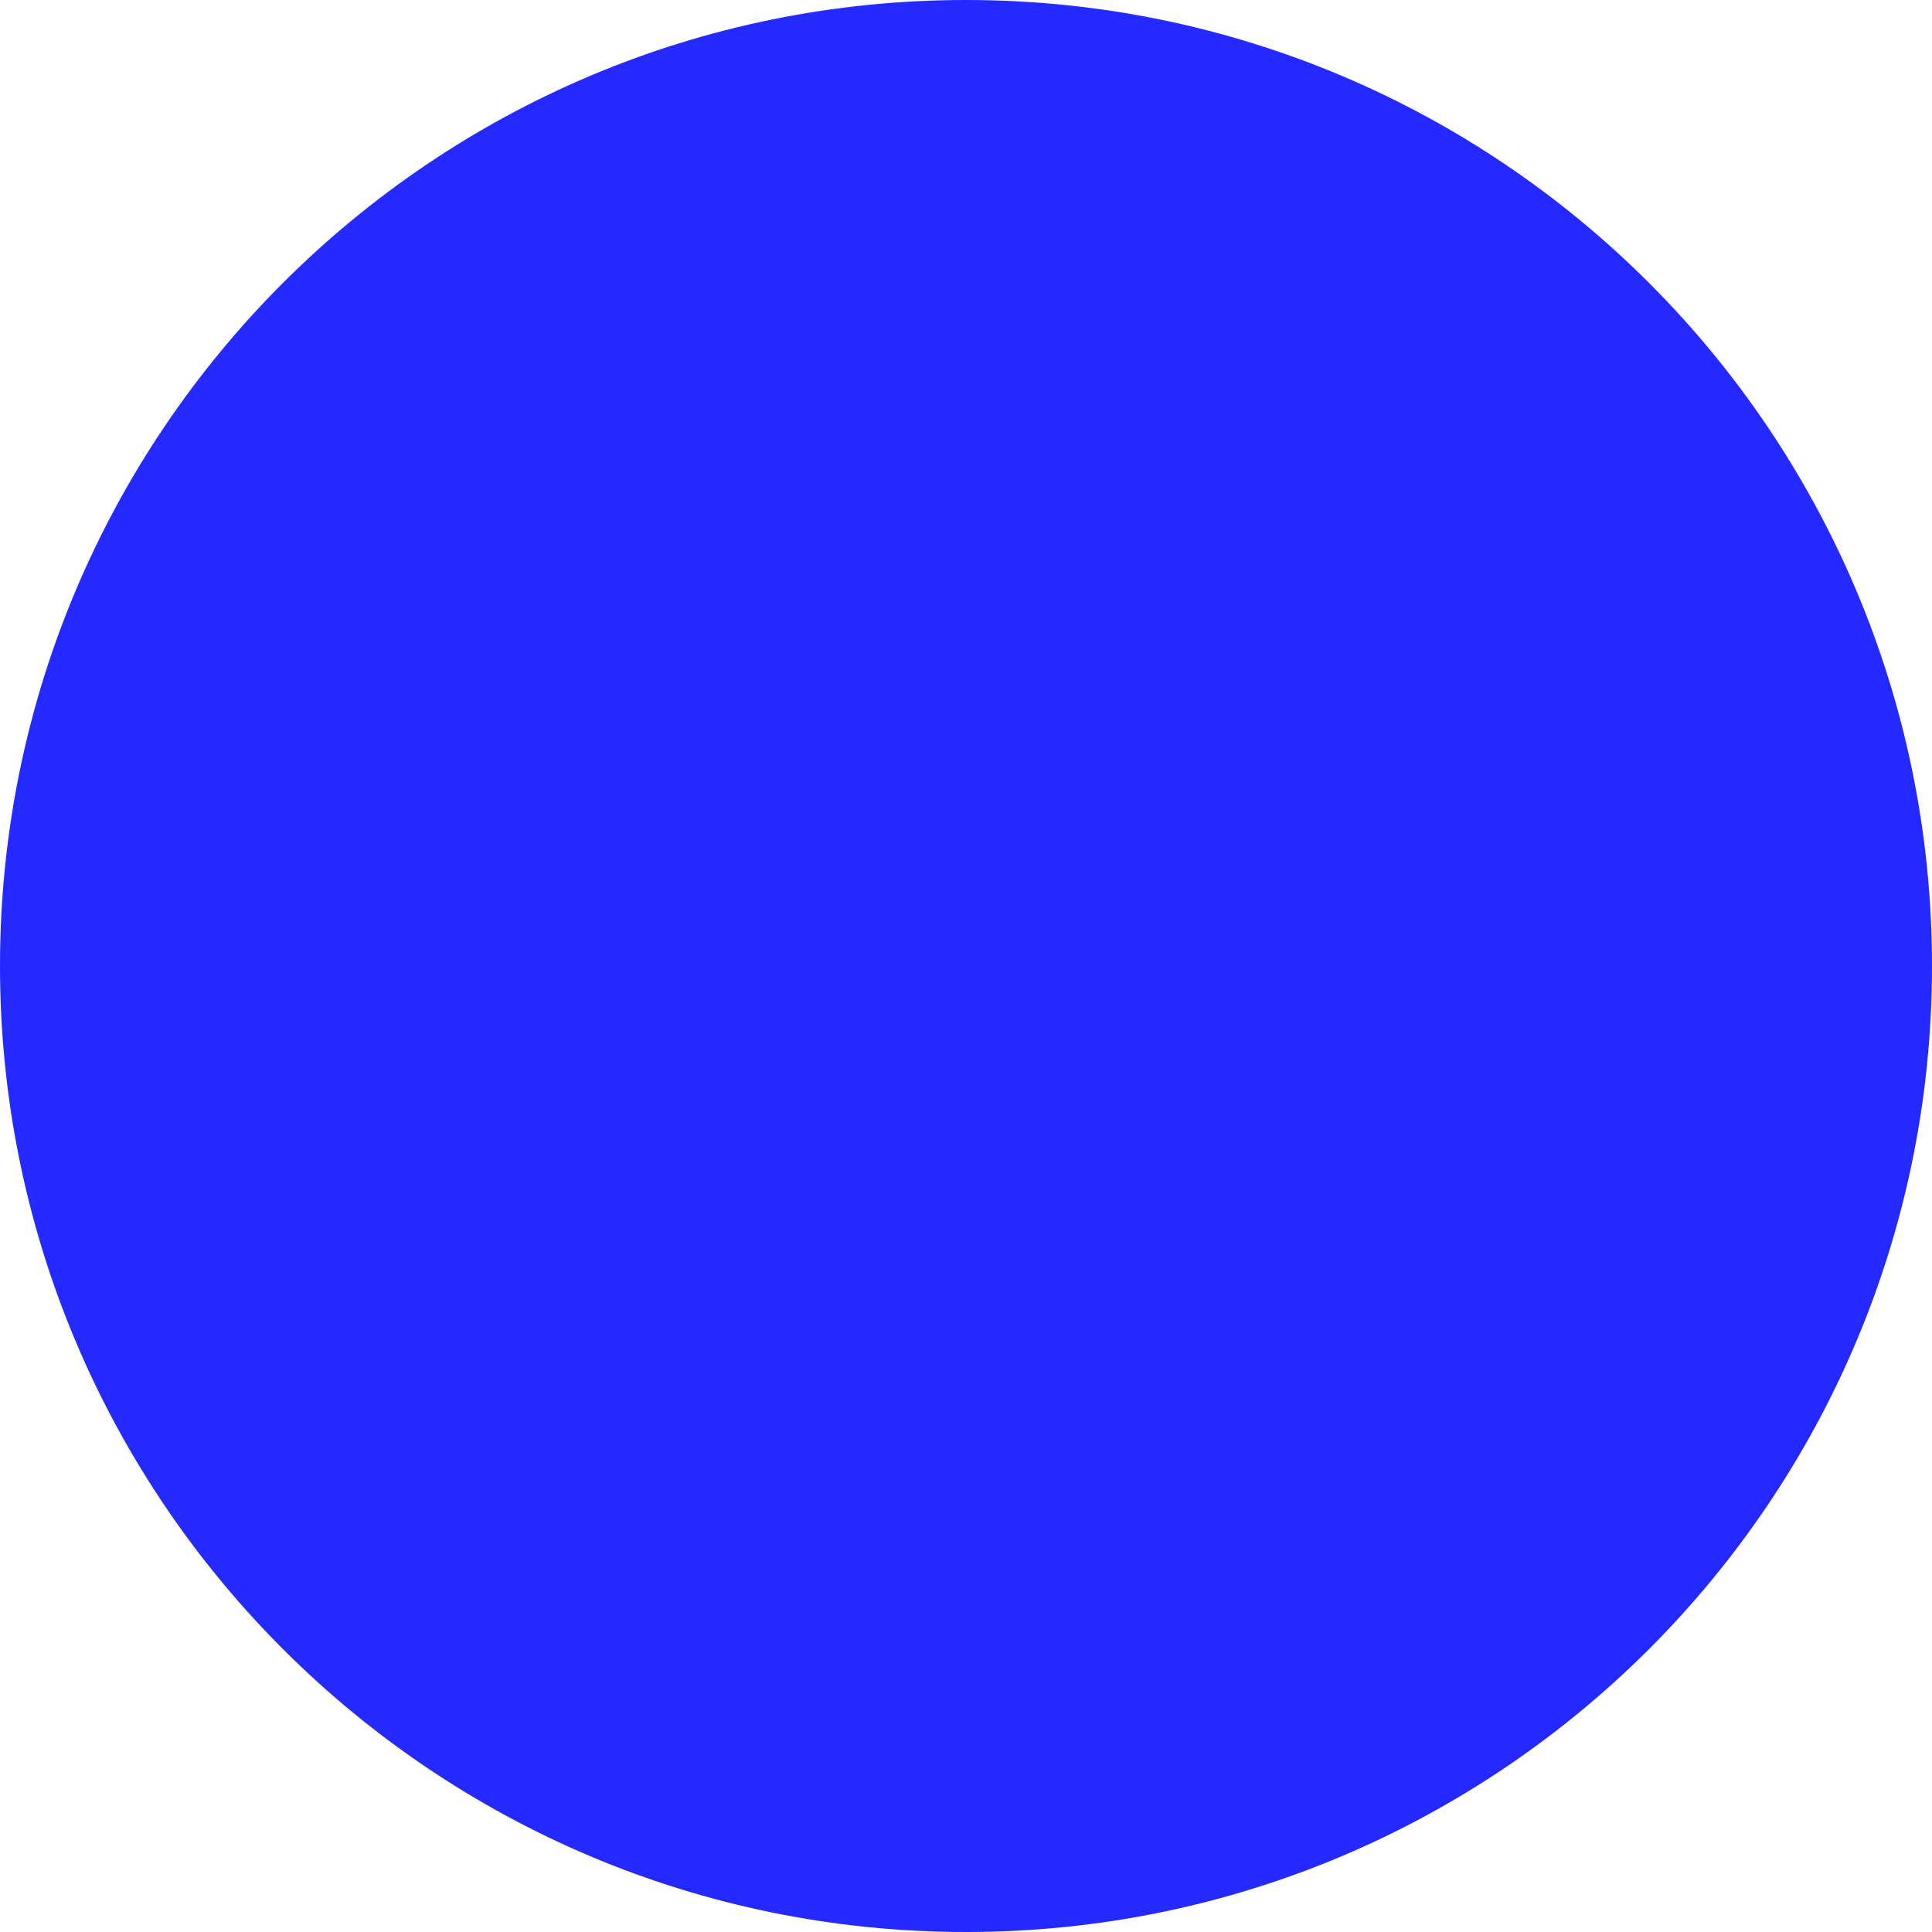
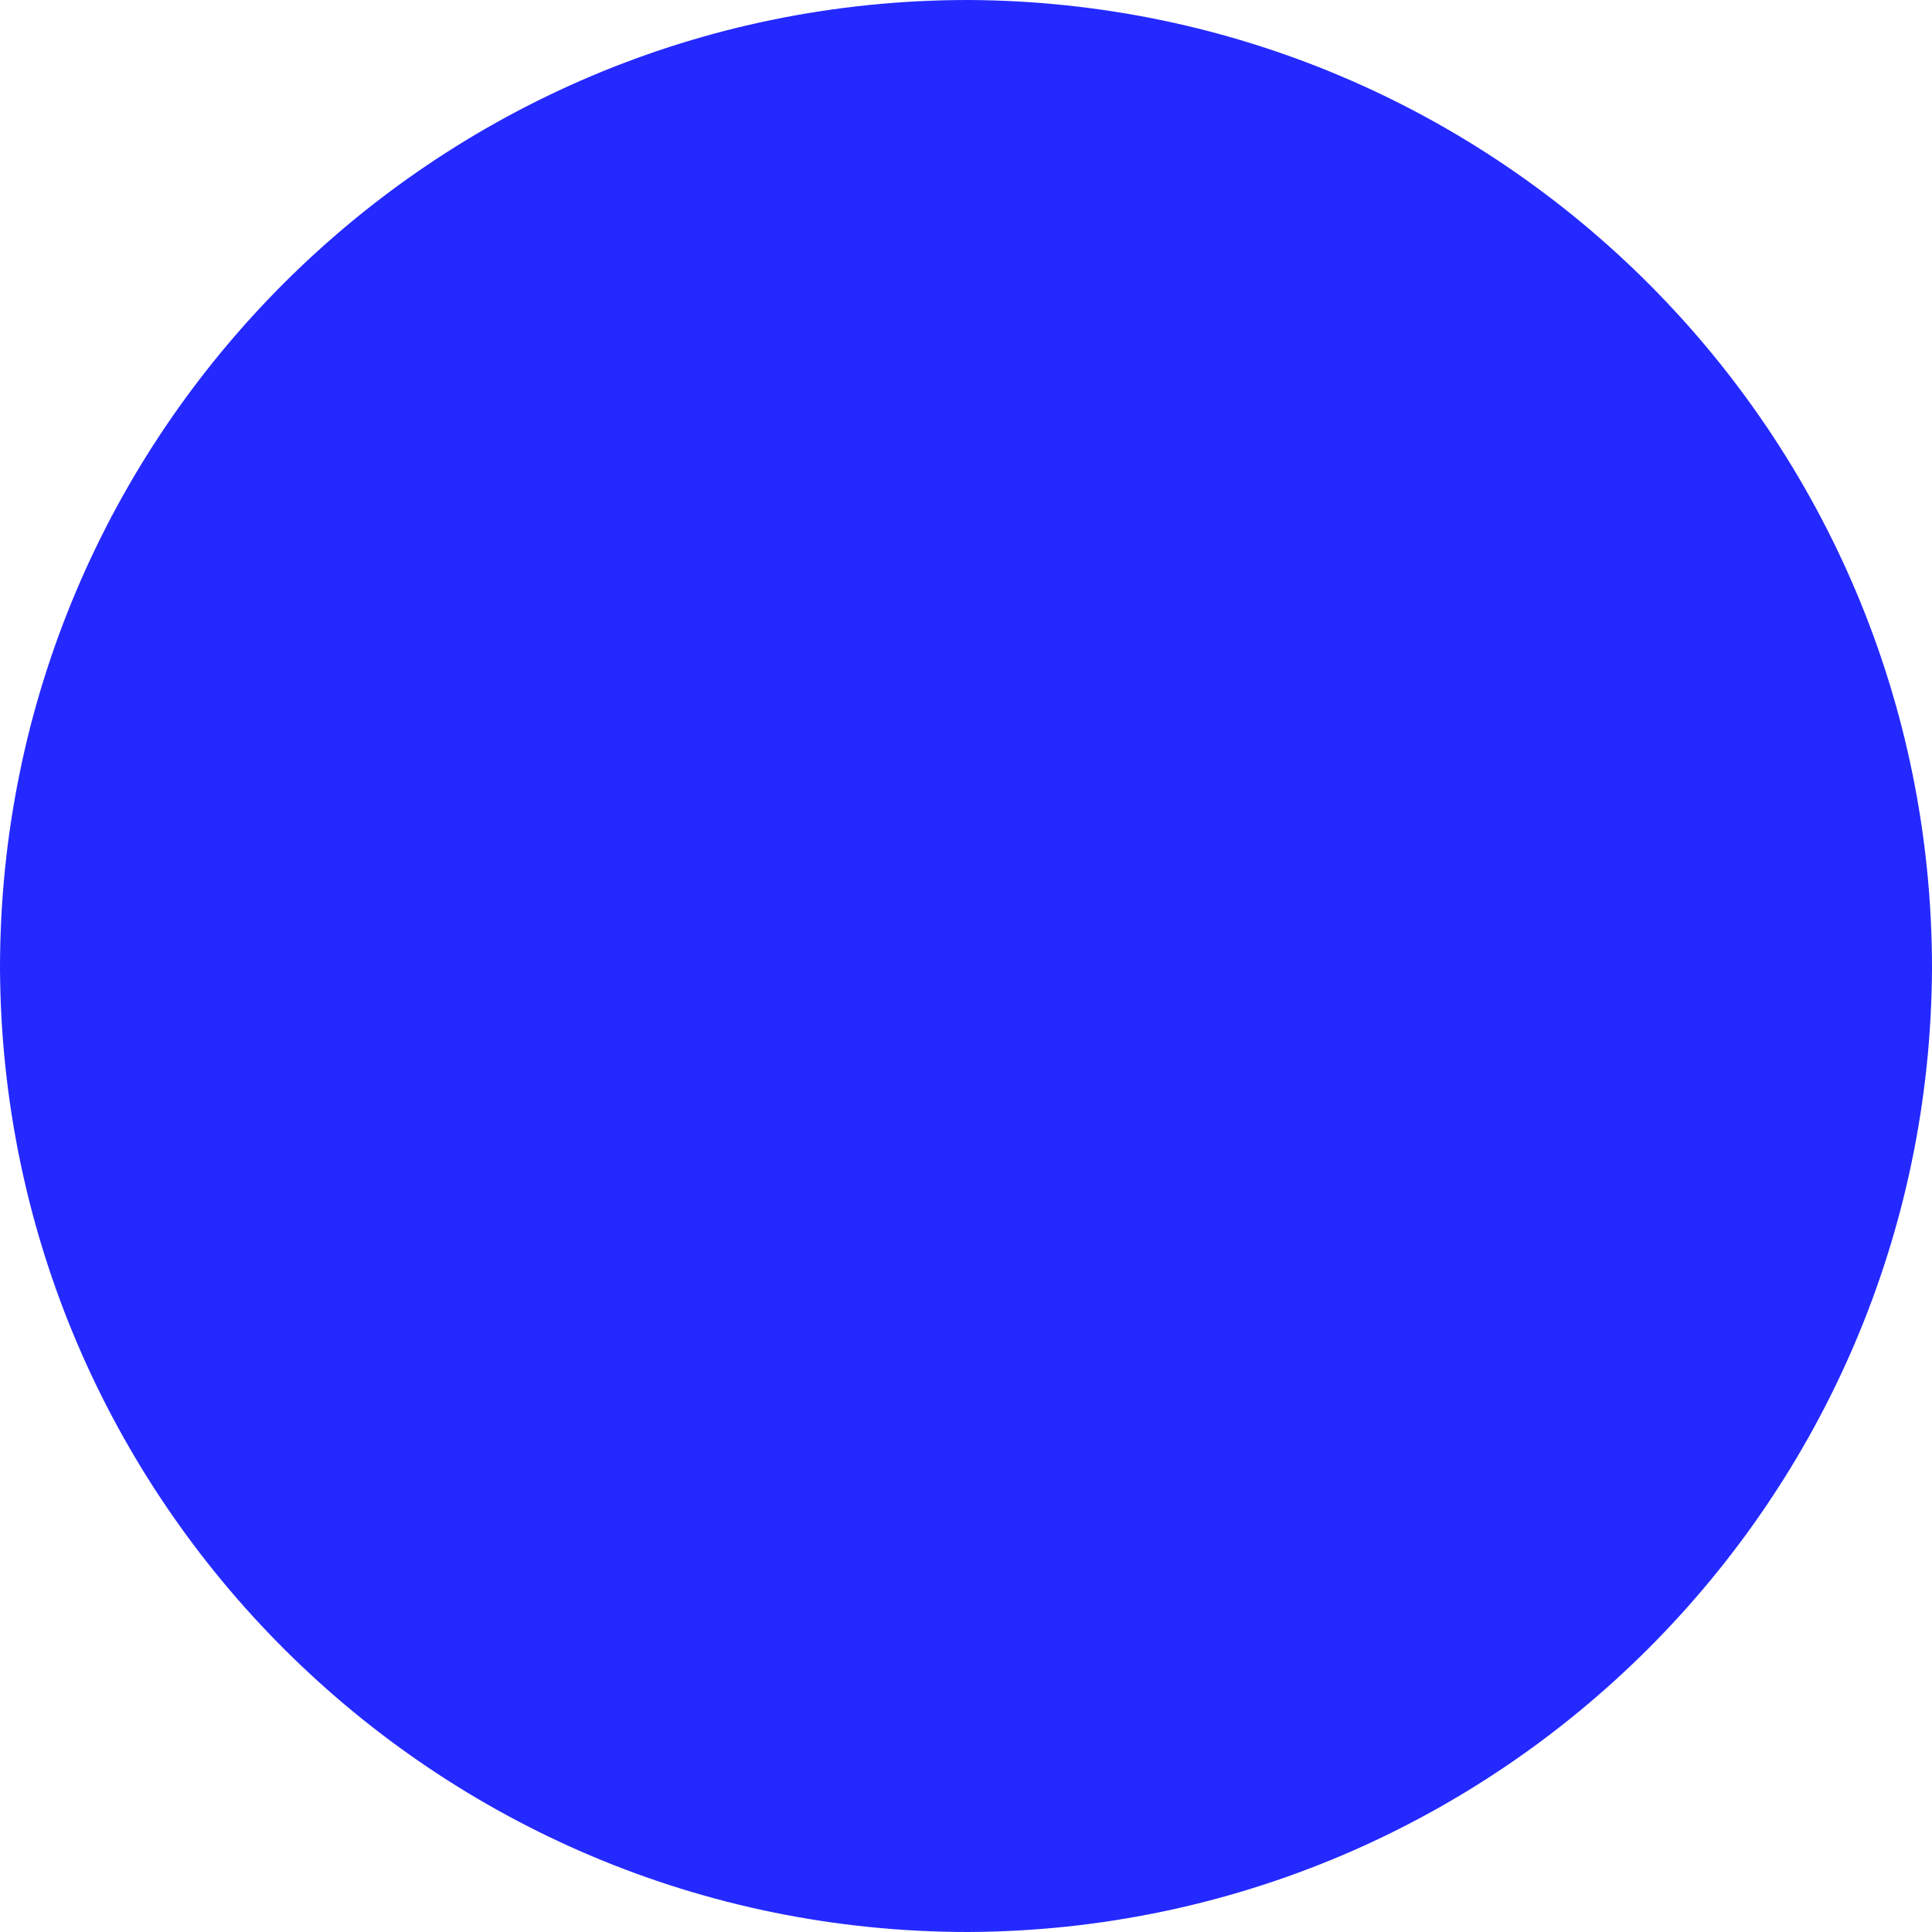
- <svg xmlns="http://www.w3.org/2000/svg" viewBox="0 0 45.72 45.72">
-   <defs>
-     <style>.cls-1{fill:#2429ff;stroke:#2429ff;stroke-miterlimit:10;}</style>
-   </defs>
+ <svg xmlns="http://www.w3.org/2000/svg" viewBox="0 0 45.7 45.7">
  <g id="Слой_2" data-name="Слой 2">
    <g id="Слой_1-2" data-name="Слой 1">
-       <rect class="cls-1" x="0.5" y="0.5" width="44.72" height="44.72" rx="22.36" ry="22.36" />
+       <path d="M22.9,45.2h0A22.4,22.4,0,0,1,.5,22.9h0A22.4,22.4,0,0,1,22.9.5h0A22.4,22.4,0,0,1,45.2,22.9h0A22.4,22.4,0,0,1,22.9,45.2Z" fill="#2429ff" stroke="#2429ff" stroke-miterlimit="10" />
    </g>
  </g>
</svg>
